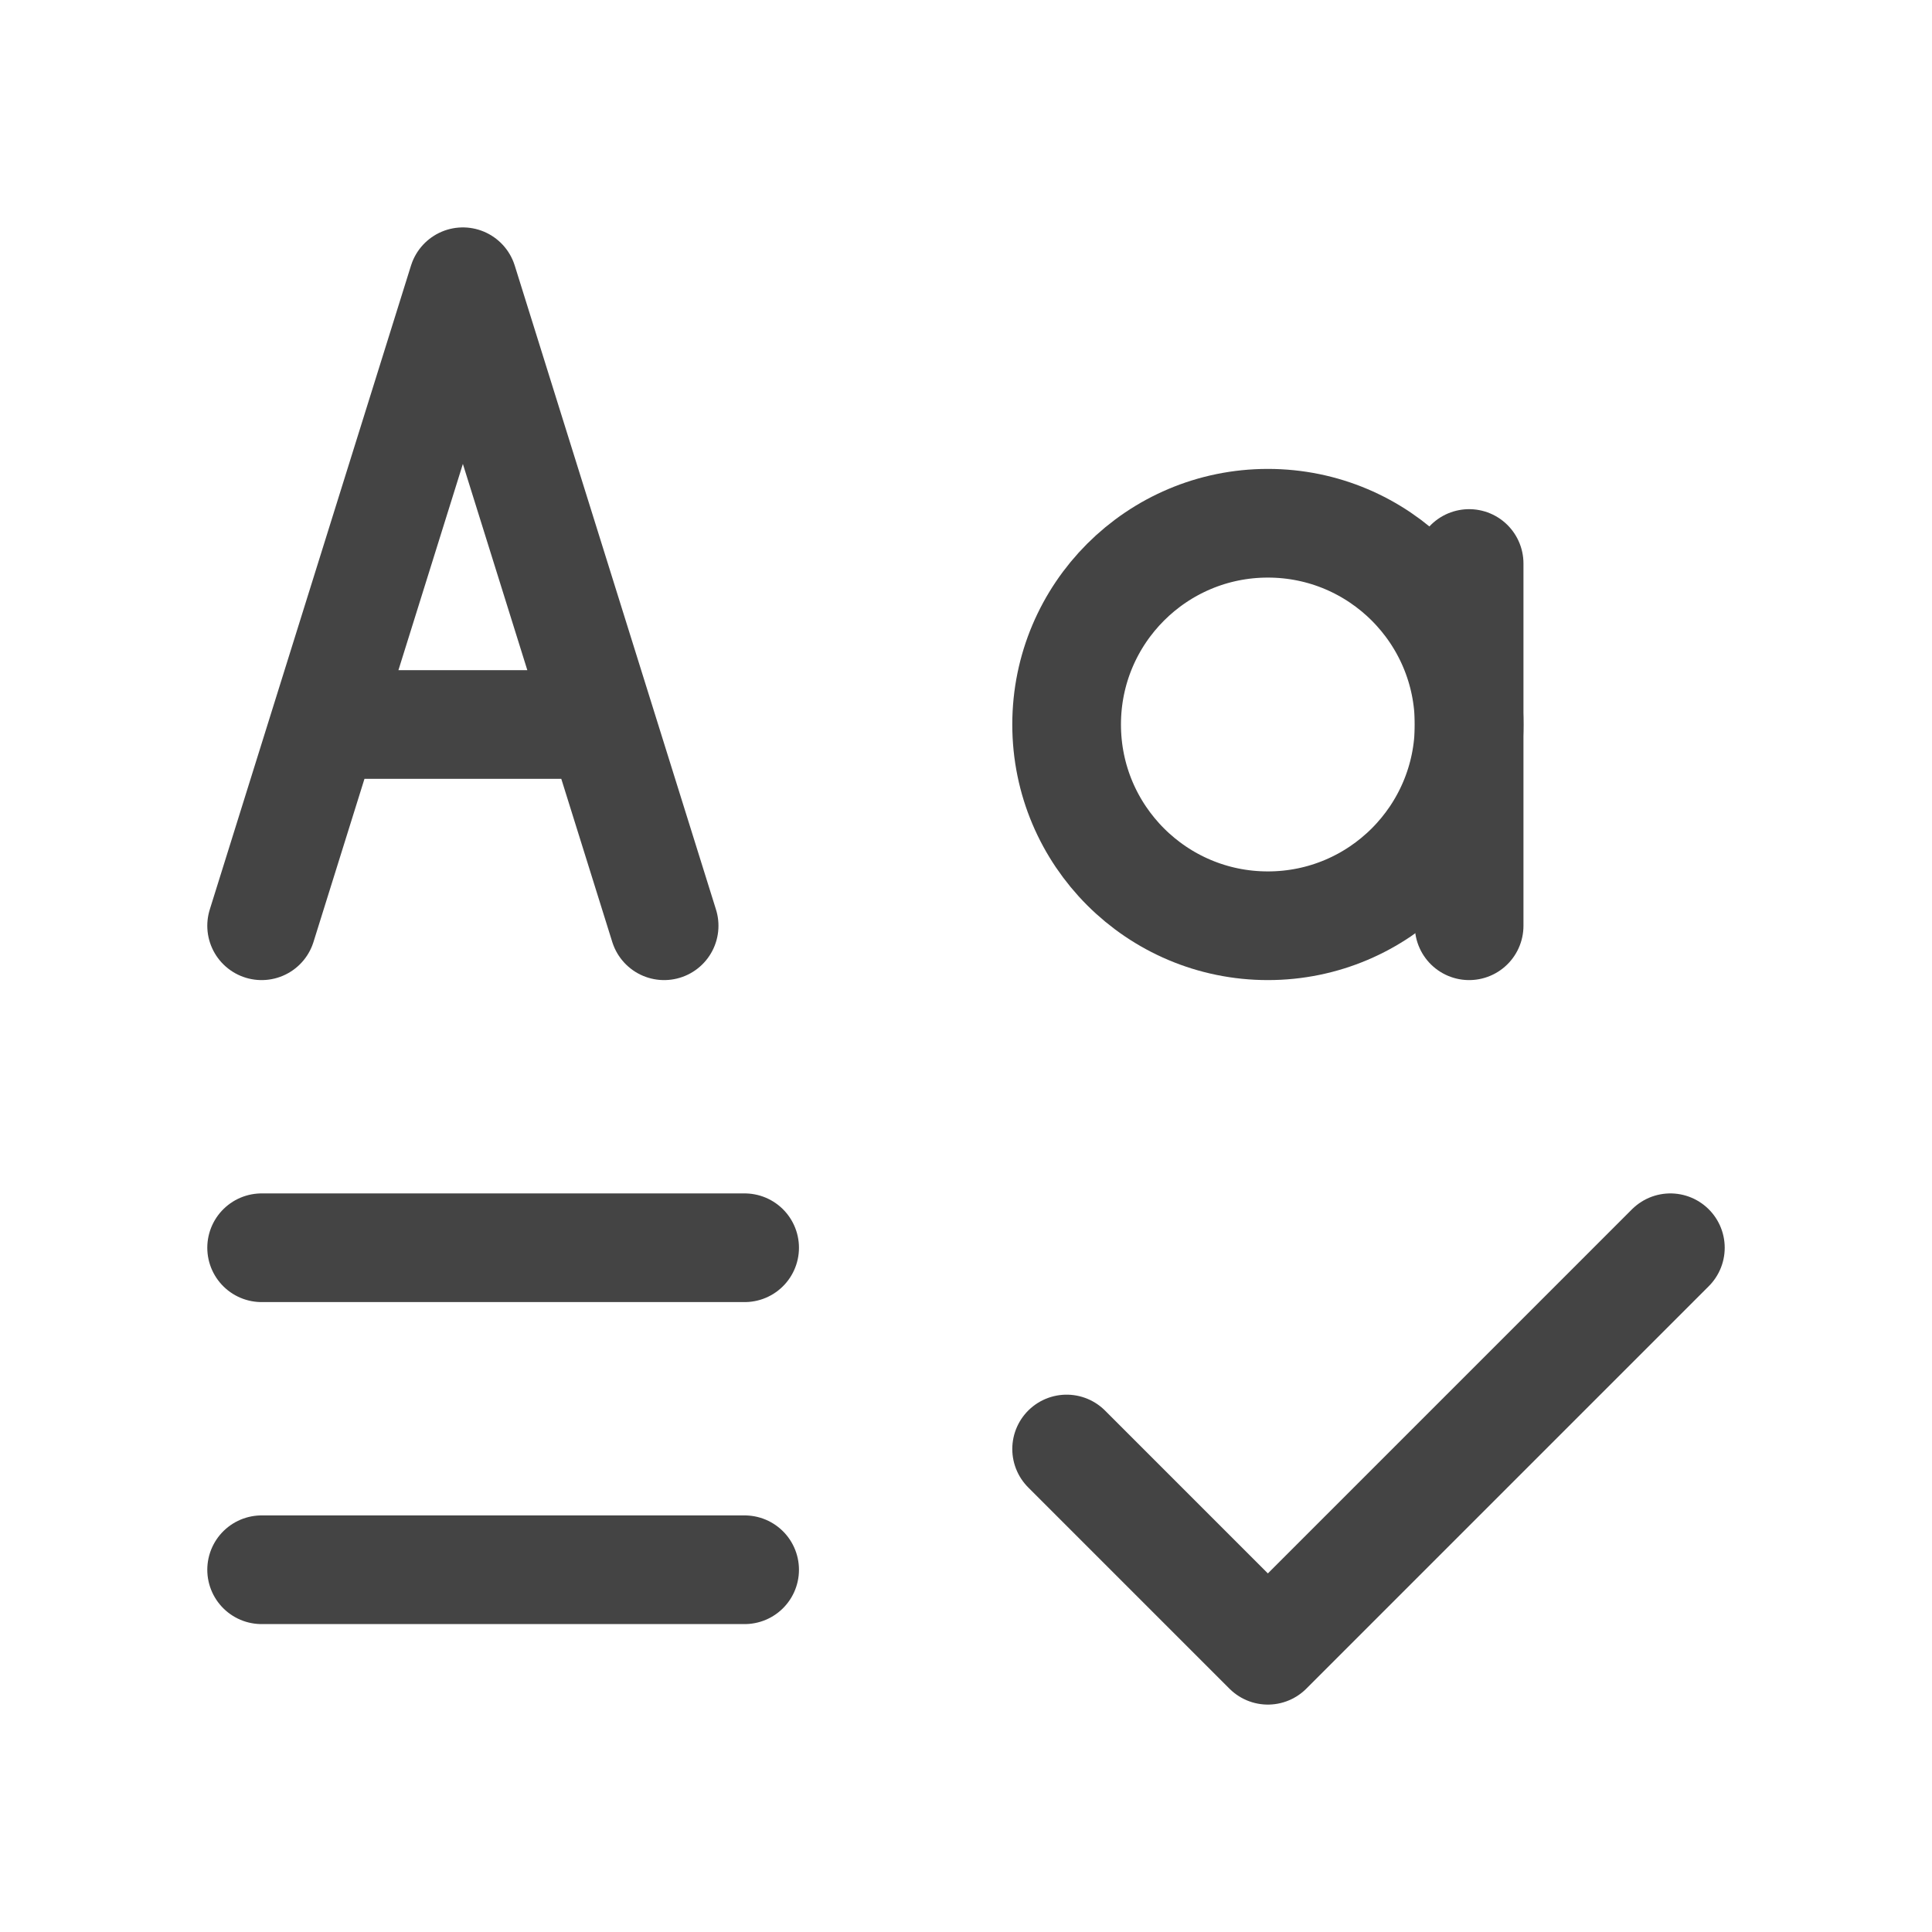
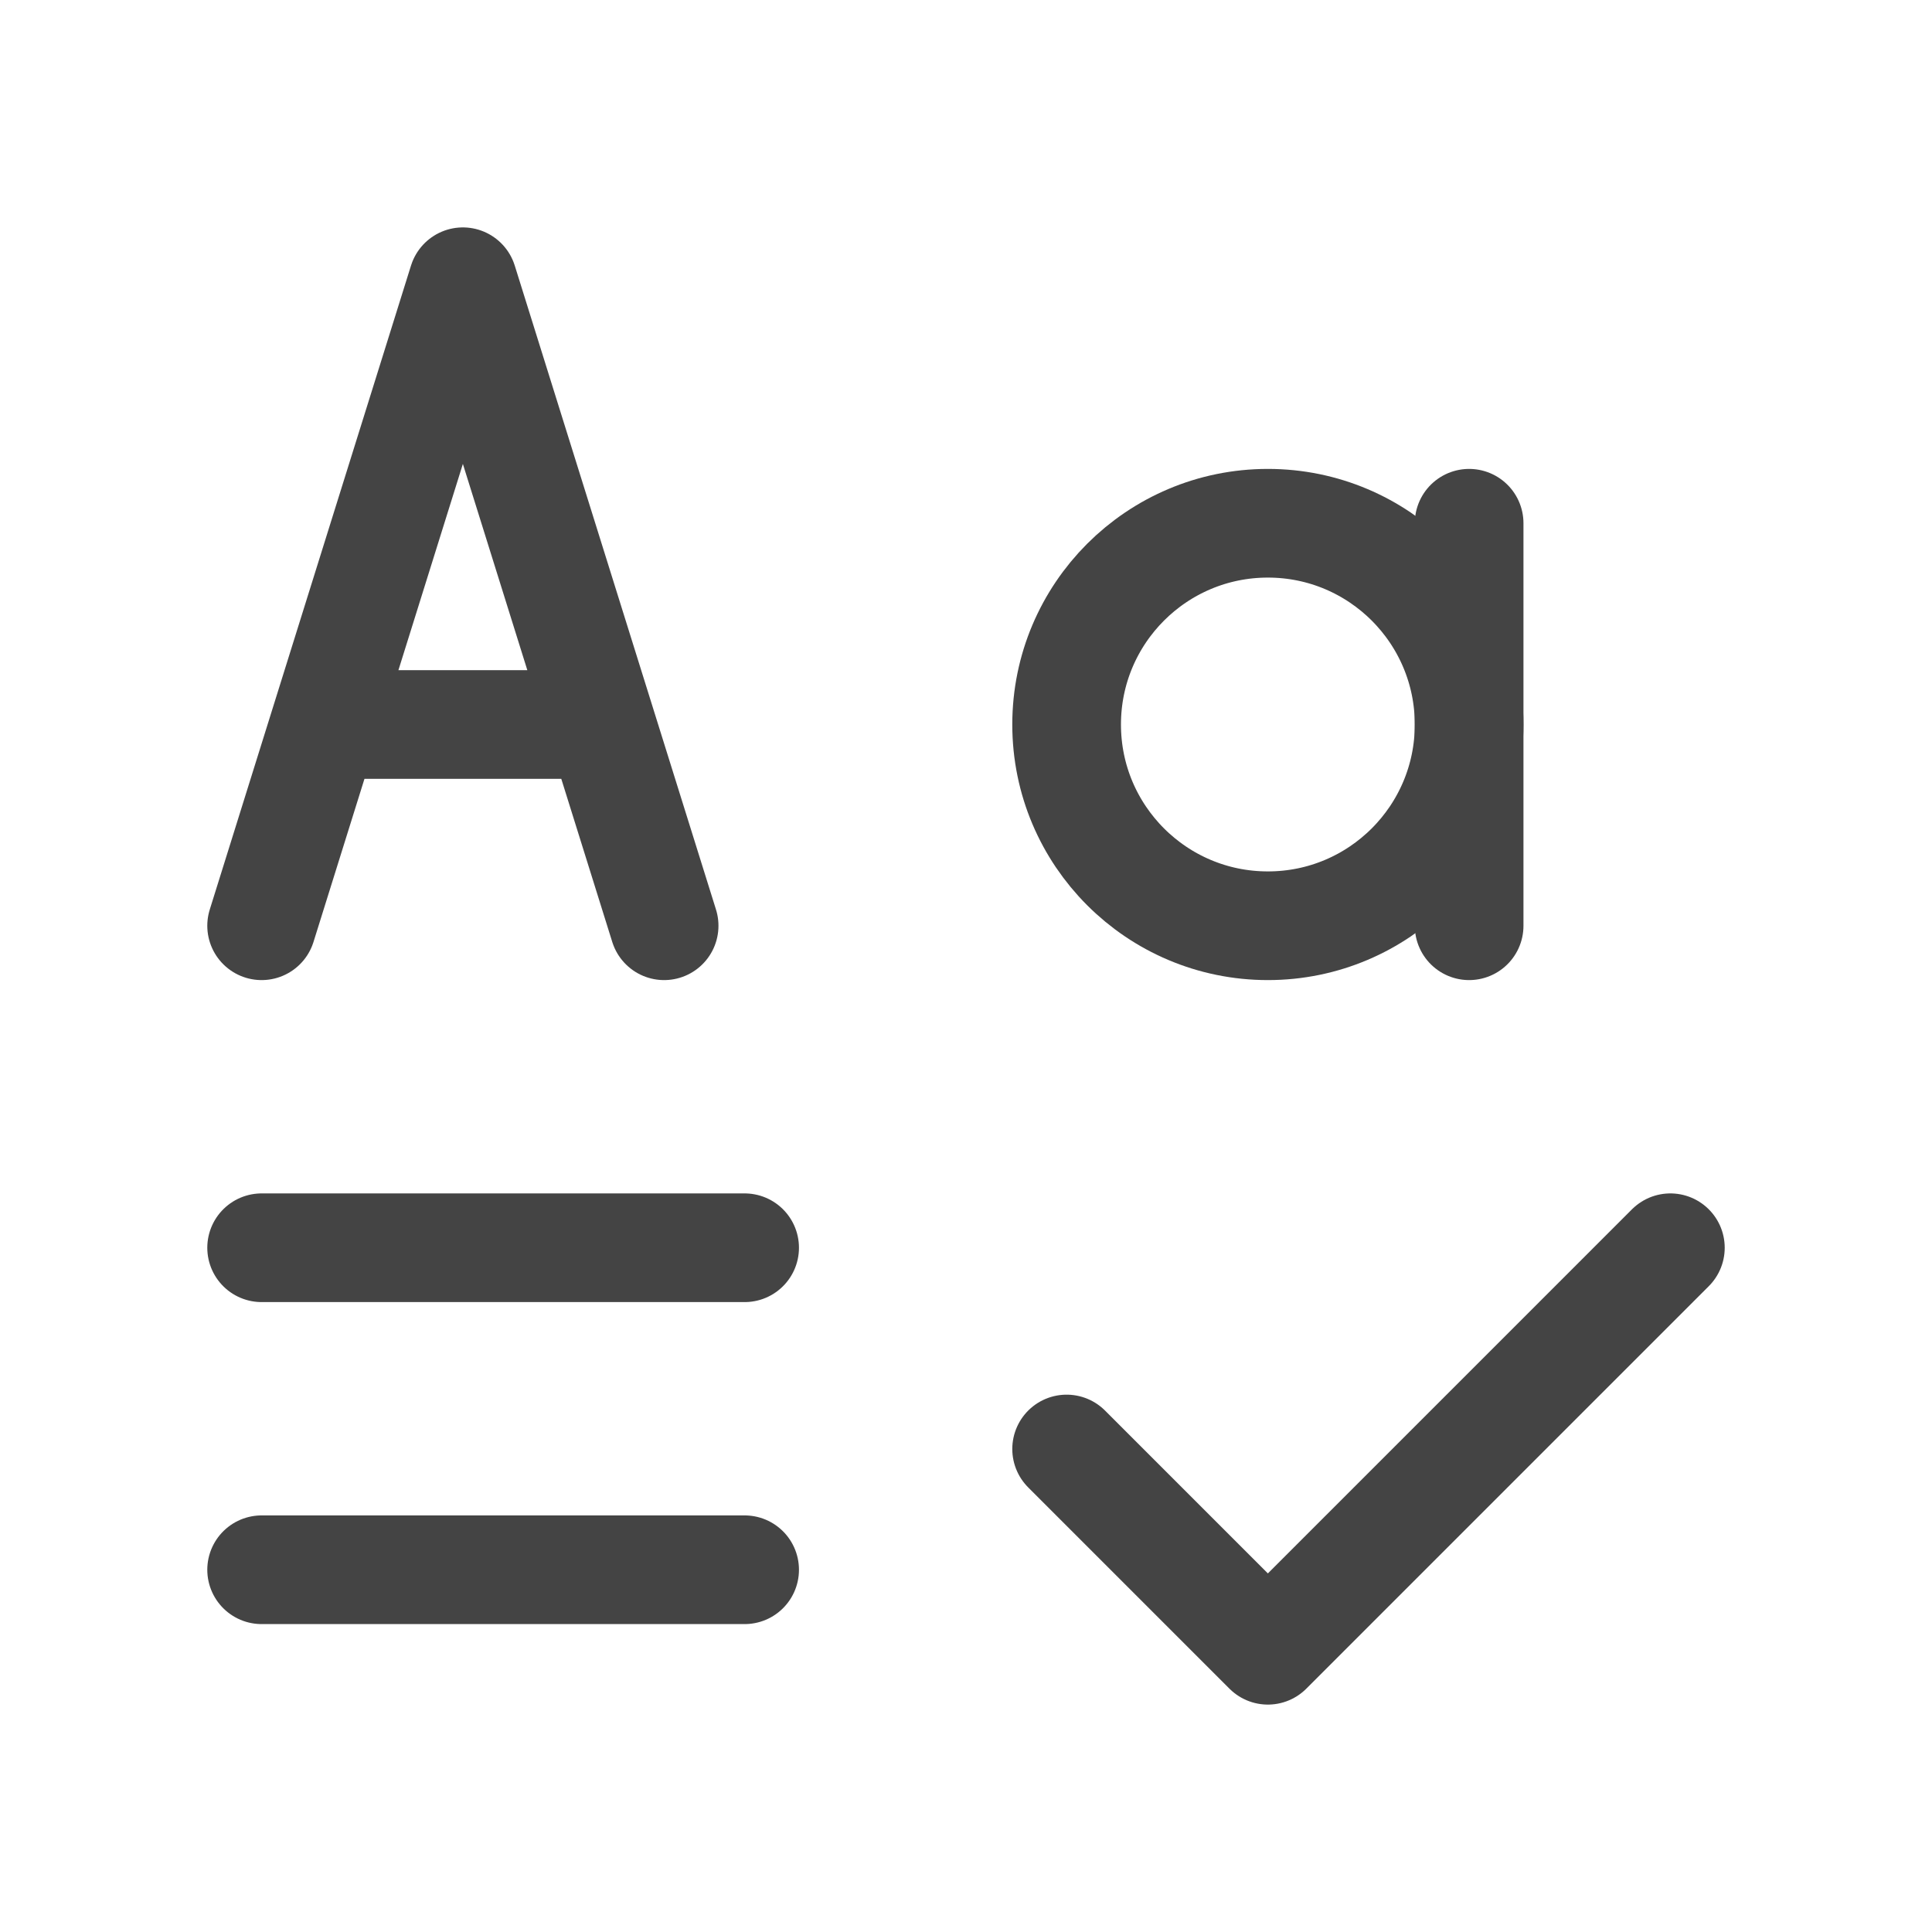
<svg xmlns="http://www.w3.org/2000/svg" width="384" height="384" viewBox="0 0 24 24">
  <g data-role="centered-subject" data-center-shift="-0.25,-0.5" transform="translate(-0.25 -0.5)">
    <g fill="none" stroke="#444444" stroke-width="1.35" stroke-linecap="round" stroke-linejoin="round">
-       <path d="m3.5 12 2.5-8 2.5 8M4.3 9.5h3.4M18.5 7.5V12" />
+       <path d="m3.5 12 2.5-8 2.5 8M4.3 9.5h3.4M18.5 7V12" />
      <circle cx="16" cy="9.5" r="2.5" />
      <path d="M3.5 16h6M3.5 20h6m4-1.5 2.5 2.5 5-5" />
    </g>
  </g>
</svg>
